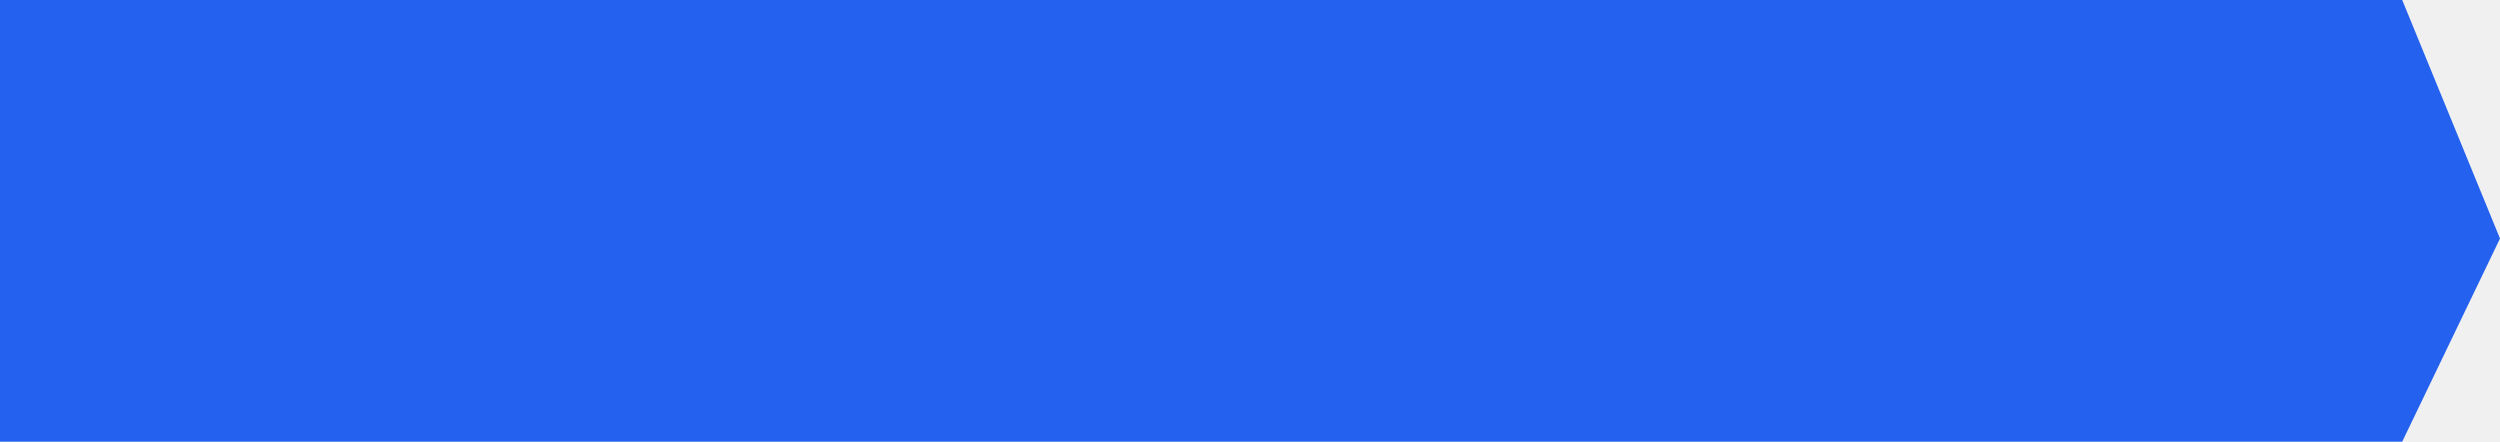
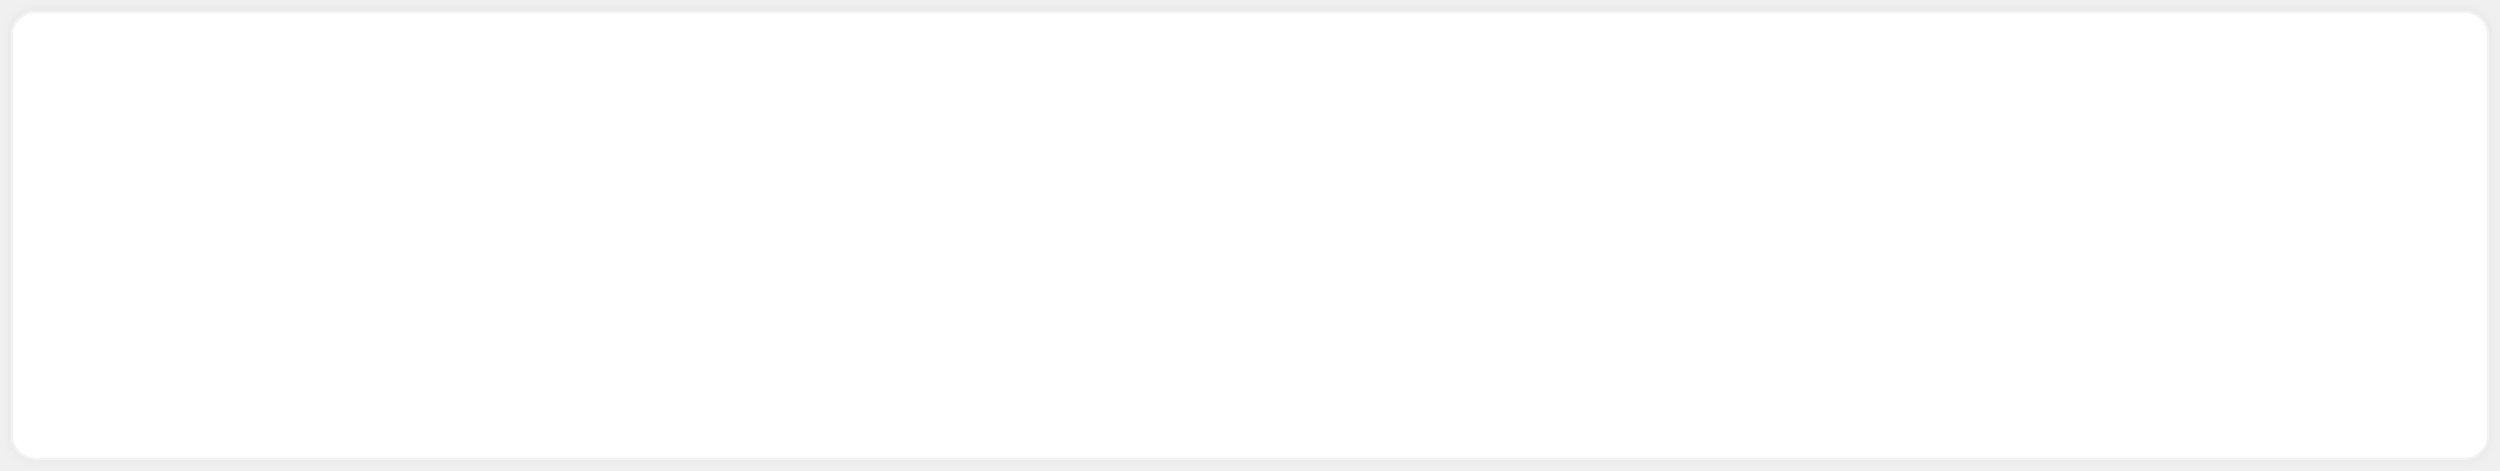
- <svg xmlns="http://www.w3.org/2000/svg" version="1.1" width="283px" height="50px">
-   <g transform="matrix(1 0 0 1 -40 -171 )">
-     <path d="M 0 50  L 0 0  L 271.93 0  L 283 27  L 271.93 50  L 0 50  Z " fill-rule="nonzero" fill="#2561ef" stroke="none" transform="matrix(1 0 0 1 40 171 )" />
+ <svg xmlns="http://www.w3.org/2000/svg" xmlns:xlink="http://www.w3.org/1999/xlink" version="1.1" width="1190px" height="224px">
+   <defs>
+     <filter x="15px" y="50px" width="1190px" height="224px" filterUnits="userSpaceOnUse" id="filter376">
+       <feOffset dx="0" dy="0" in="SourceAlpha" result="shadowOffsetInner" />
+       <feGaussianBlur stdDeviation="2.5" in="shadowOffsetInner" result="shadowGaussian" />
+       <feComposite in2="shadowGaussian" operator="atop" in="SourceAlpha" result="shadowComposite" />
+       <feColorMatrix type="matrix" values="0 0 0 0 0.894  0 0 0 0 0.894  0 0 0 0 0.894  0 0 0 1 0  " in="shadowComposite" />
+     </filter>
+     <g id="widget377">
+       <path d="M 21 67  A 11 11 0 0 1 32 56 L 1188 56  A 11 11 0 0 1 1199 67 L 1199 257  A 11 11 0 0 1 1188 268 L 32 268  A 11 11 0 0 1 21 257 L 21 67  Z " fill-rule="nonzero" fill="#ffffff" stroke="none" />
+       <path d="M 20.5 67  A 11.5 11.5 0 0 1 32 55.5 L 1188 55.5  A 11.5 11.5 0 0 1 1199.5 67 L 1199.5 257  A 11.5 11.5 0 0 1 1188 268.5 L 32 268.5  A 11.5 11.5 0 0 1 20.5 257 L 20.5 67  Z " stroke-width="1" stroke="#f2f2f2" fill="none" stroke-opacity="0.988" />
+     </g>
+   </defs>
+   <g transform="matrix(1 0 0 1 -15 -50 )">
+     <use xlink:href="#widget377" filter="url(#filter376)" />
+     <use xlink:href="#widget377" />
  </g>
</svg>
